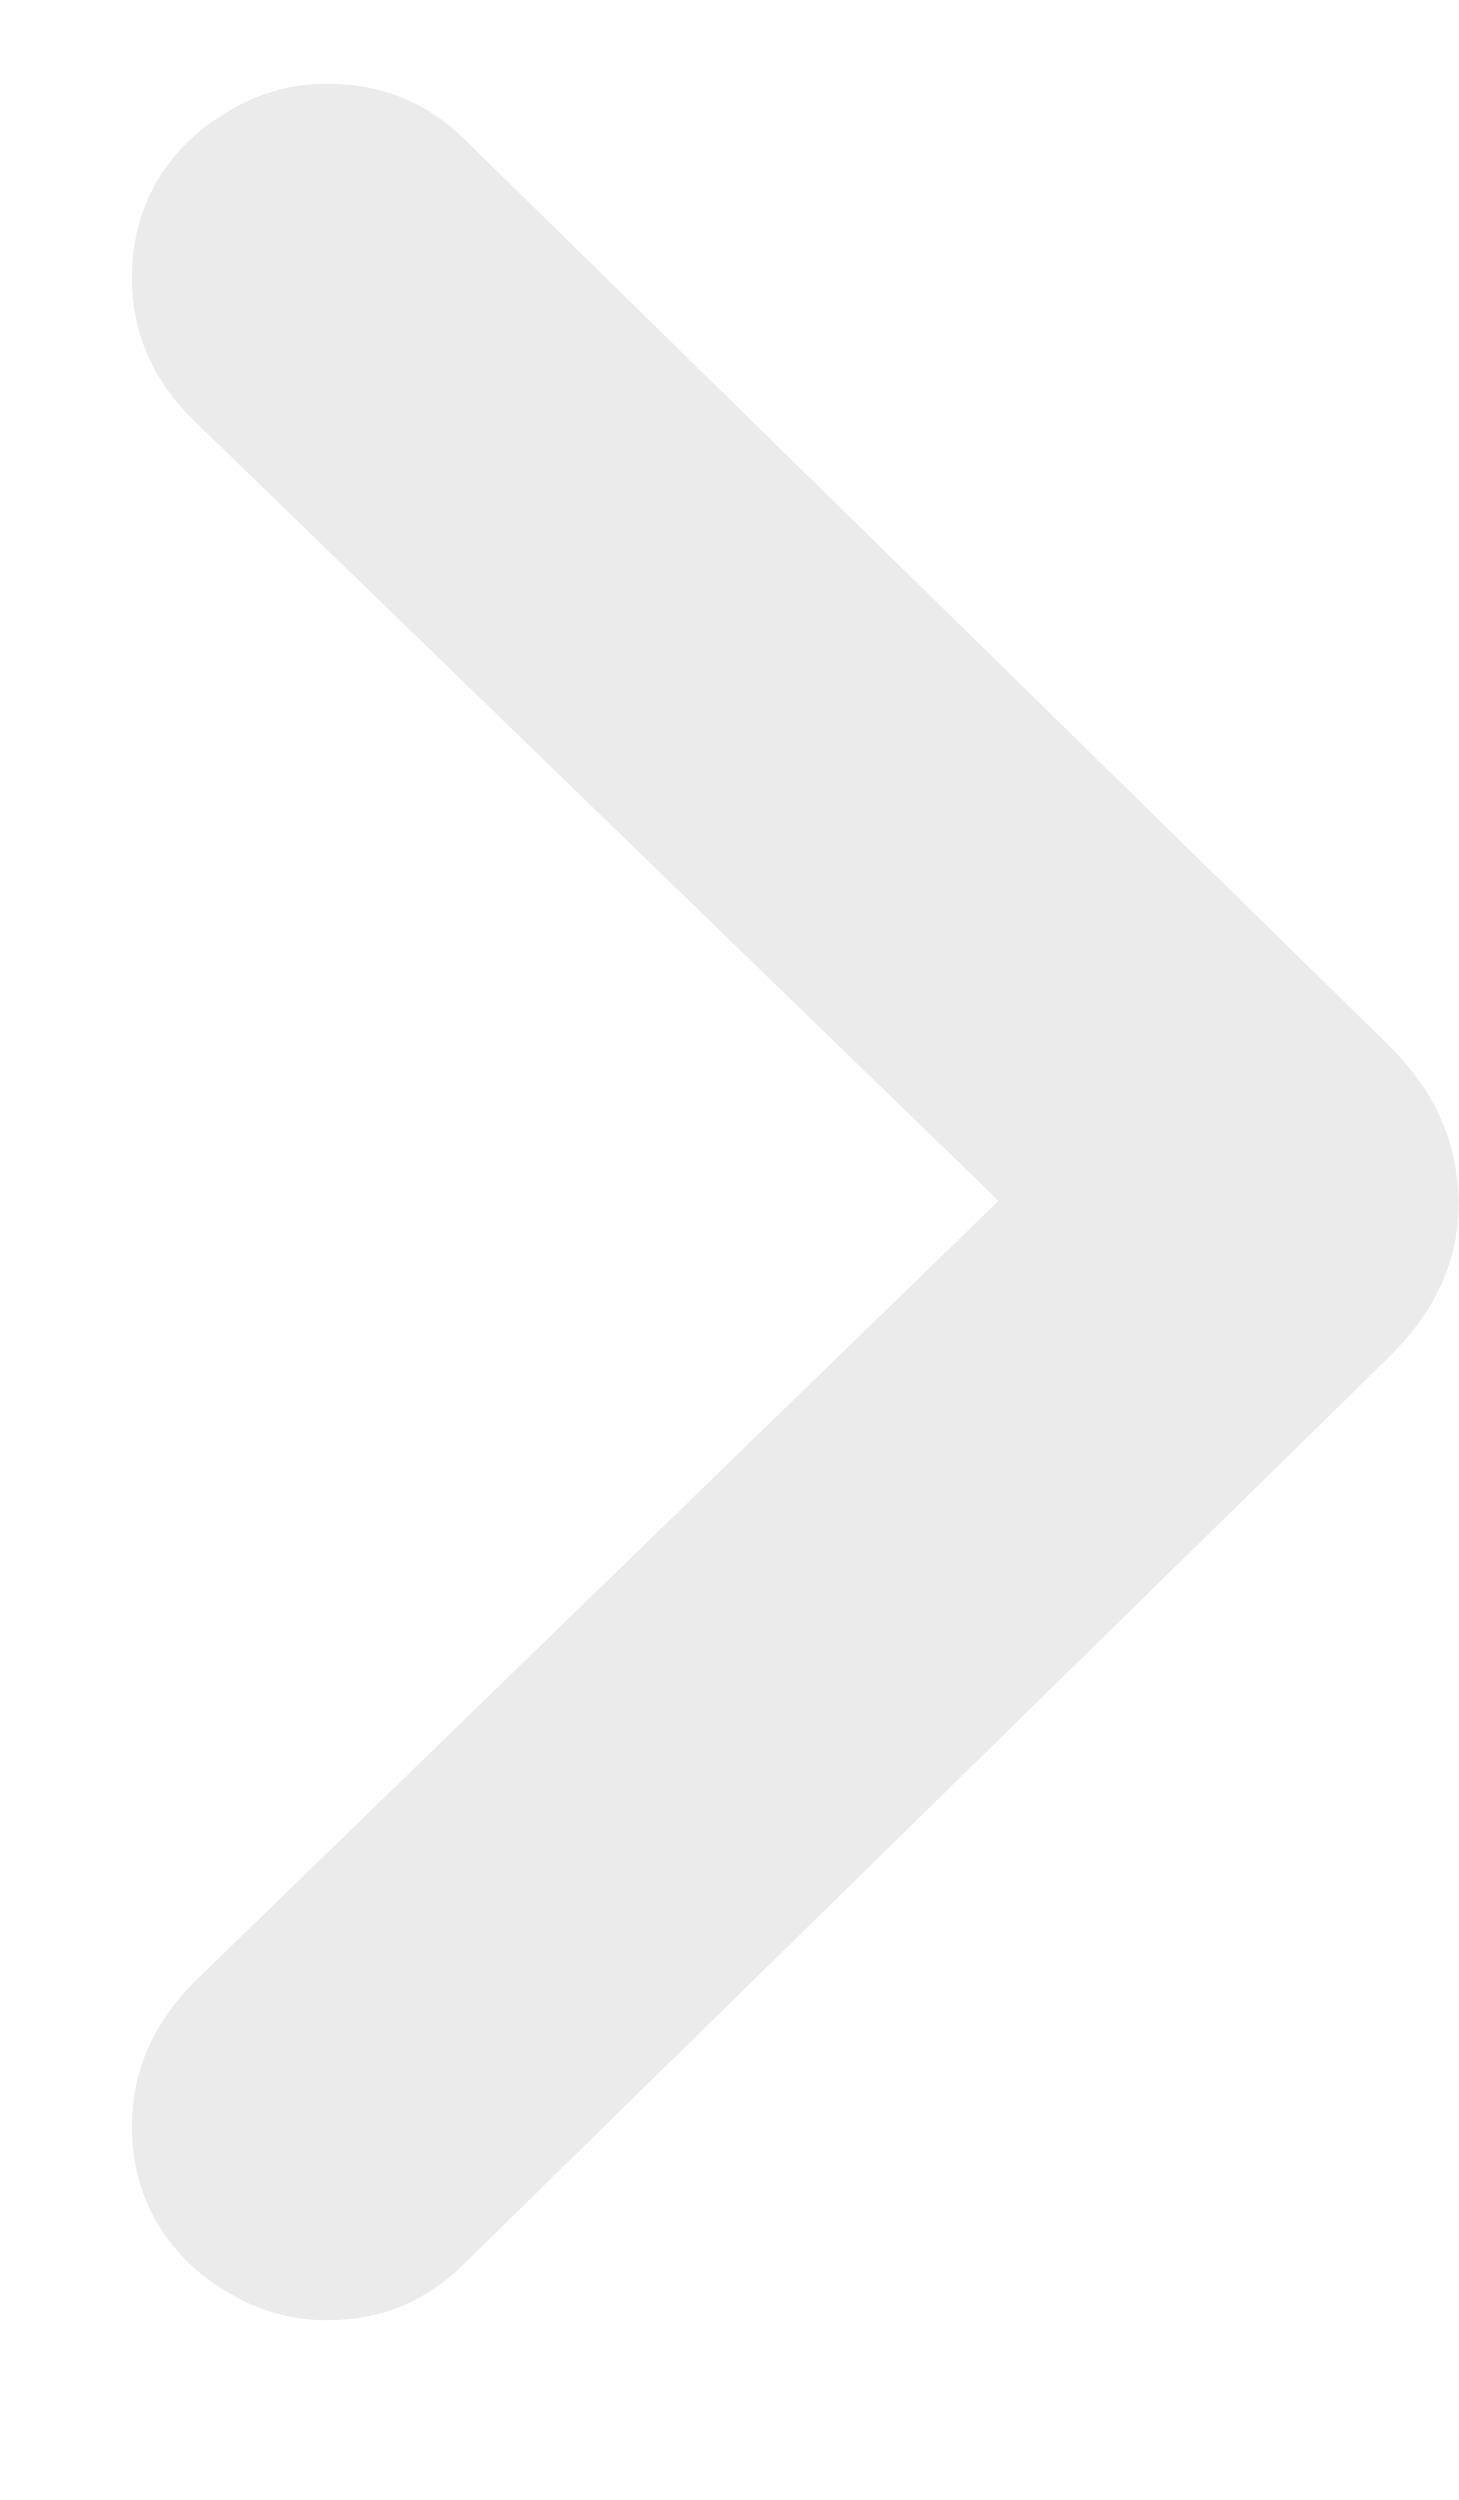
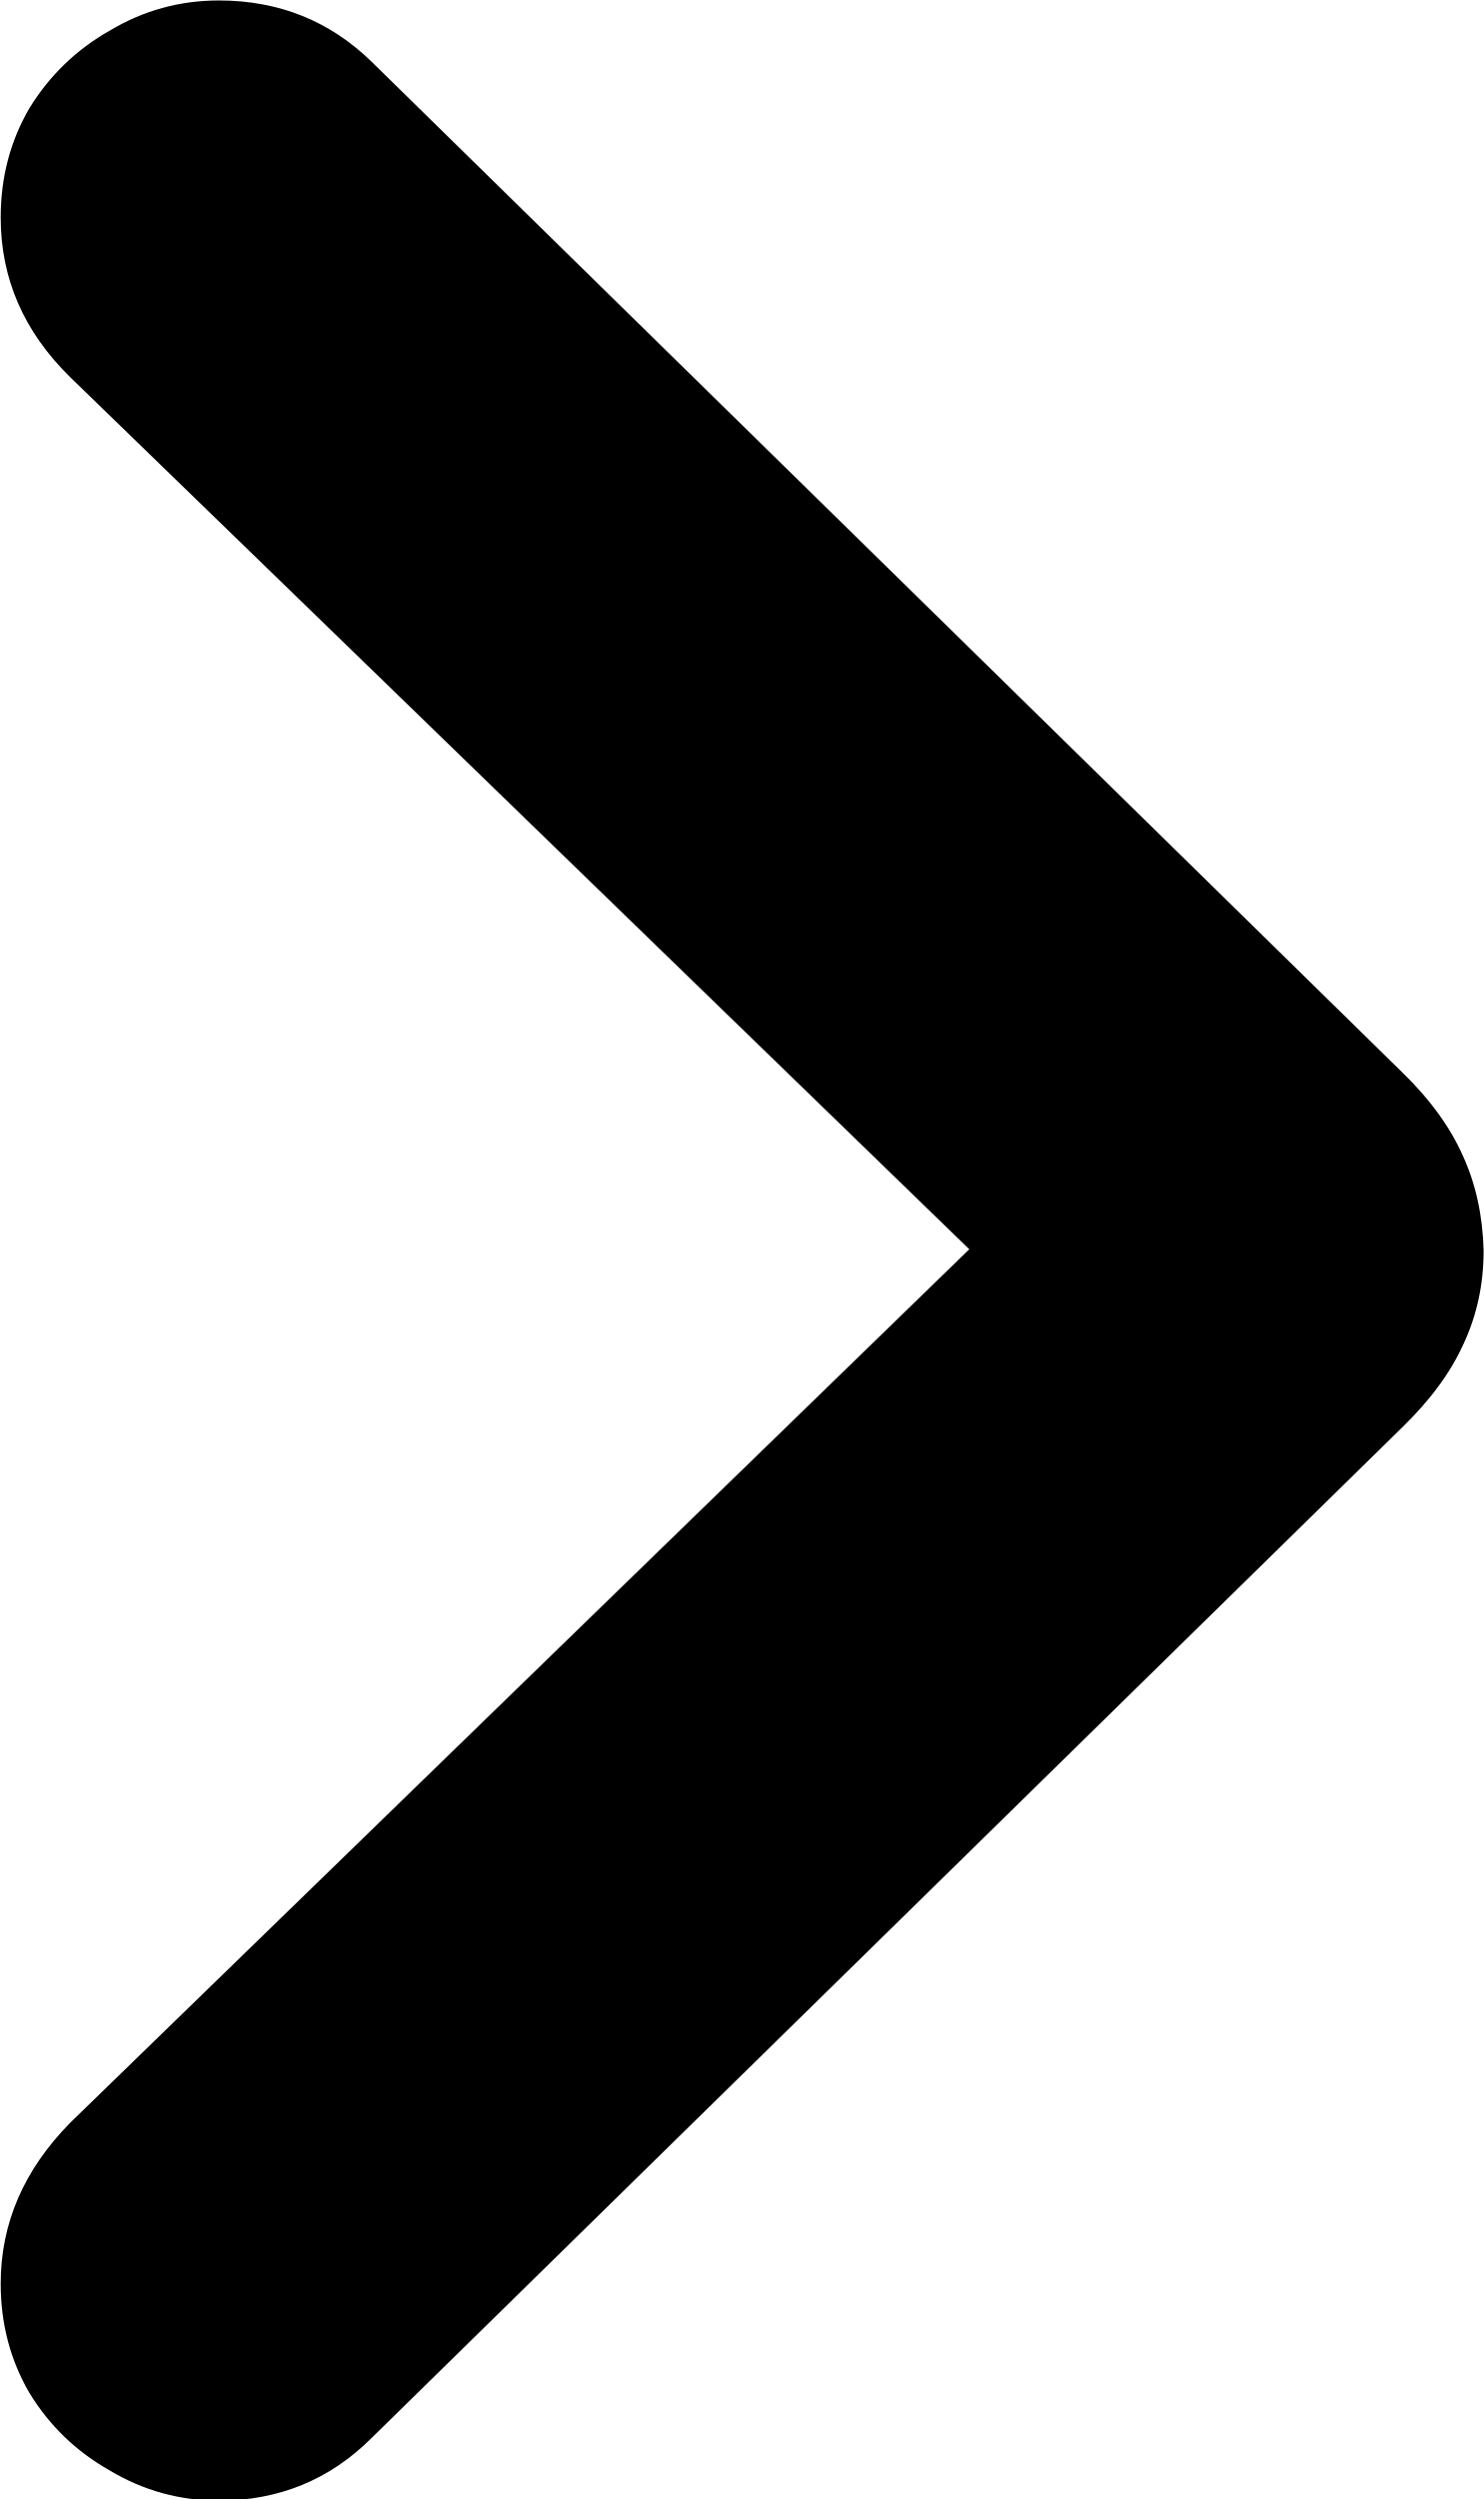
- <svg xmlns="http://www.w3.org/2000/svg" width="7" height="12" viewBox="0 0 7 12" fill="none">
-   <path opacity="0.2" d="M7.002 5.77C7.002 5.914 6.973 6.049 6.914 6.174C6.859 6.295 6.771 6.414 6.65 6.531L2.227 10.867C2.047 11.047 1.828 11.137 1.57 11.137C1.402 11.137 1.246 11.094 1.102 11.008C0.957 10.926 0.842 10.815 0.756 10.674C0.674 10.533 0.633 10.377 0.633 10.205C0.633 9.947 0.732 9.717 0.932 9.514L4.793 5.764L0.932 2.02C0.732 1.824 0.633 1.596 0.633 1.334C0.633 1.162 0.674 1.006 0.756 0.865C0.842 0.725 0.957 0.613 1.102 0.531C1.246 0.445 1.402 0.402 1.57 0.402C1.828 0.402 2.047 0.49 2.227 0.666L6.65 5.002C6.771 5.119 6.859 5.24 6.914 5.365C6.969 5.486 6.998 5.621 7.002 5.77Z" fill="black" fill-opacity="0.4" />
+ <svg xmlns="http://www.w3.org/2000/svg" fill="none" viewBox="0.63 0.4 6.37 10.73">
+   <path d="M7.002 5.77C7.002 5.914 6.973 6.049 6.914 6.174C6.859 6.295 6.771 6.414 6.65 6.531L2.227 10.867C2.047 11.047 1.828 11.137 1.57 11.137C1.402 11.137 1.246 11.094 1.102 11.008C0.957 10.926 0.842 10.815 0.756 10.674C0.674 10.533 0.633 10.377 0.633 10.205C0.633 9.947 0.732 9.717 0.932 9.514L4.793 5.764L0.932 2.02C0.732 1.824 0.633 1.596 0.633 1.334C0.633 1.162 0.674 1.006 0.756 0.865C0.842 0.725 0.957 0.613 1.102 0.531C1.246 0.445 1.402 0.402 1.57 0.402C1.828 0.402 2.047 0.49 2.227 0.666L6.65 5.002C6.771 5.119 6.859 5.24 6.914 5.365C6.969 5.486 6.998 5.621 7.002 5.77Z" fill="black" />
</svg>
